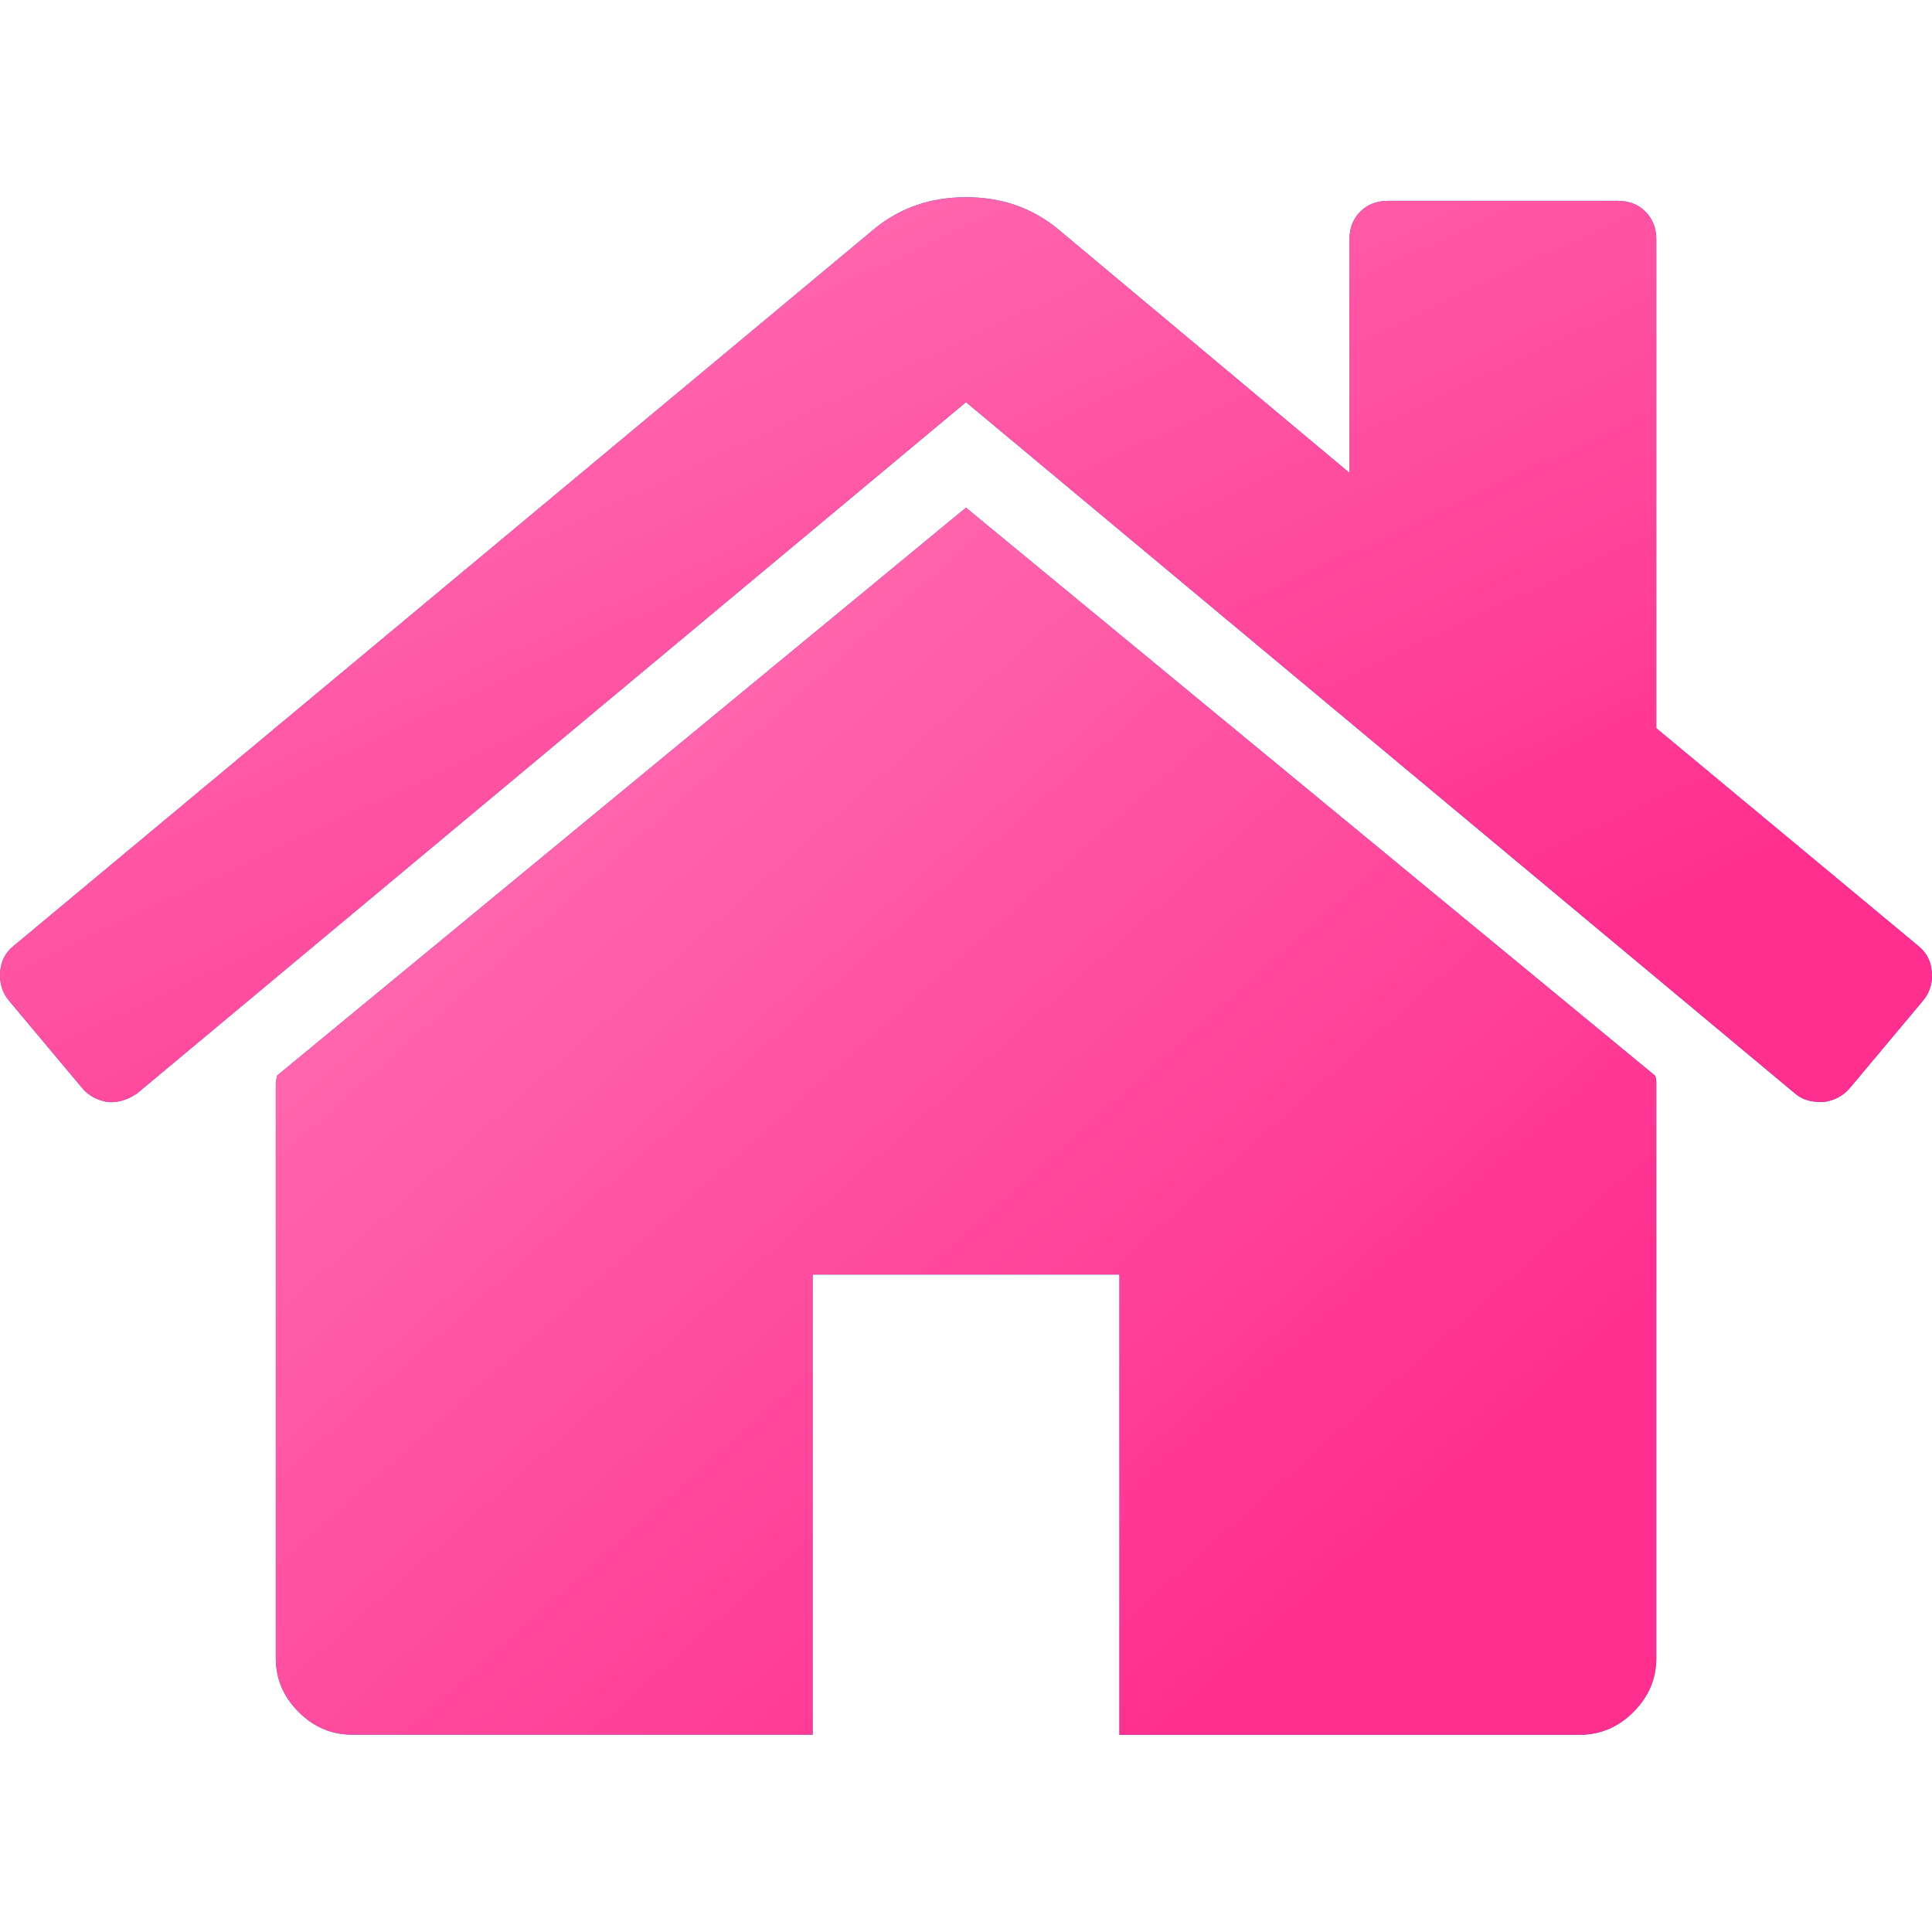
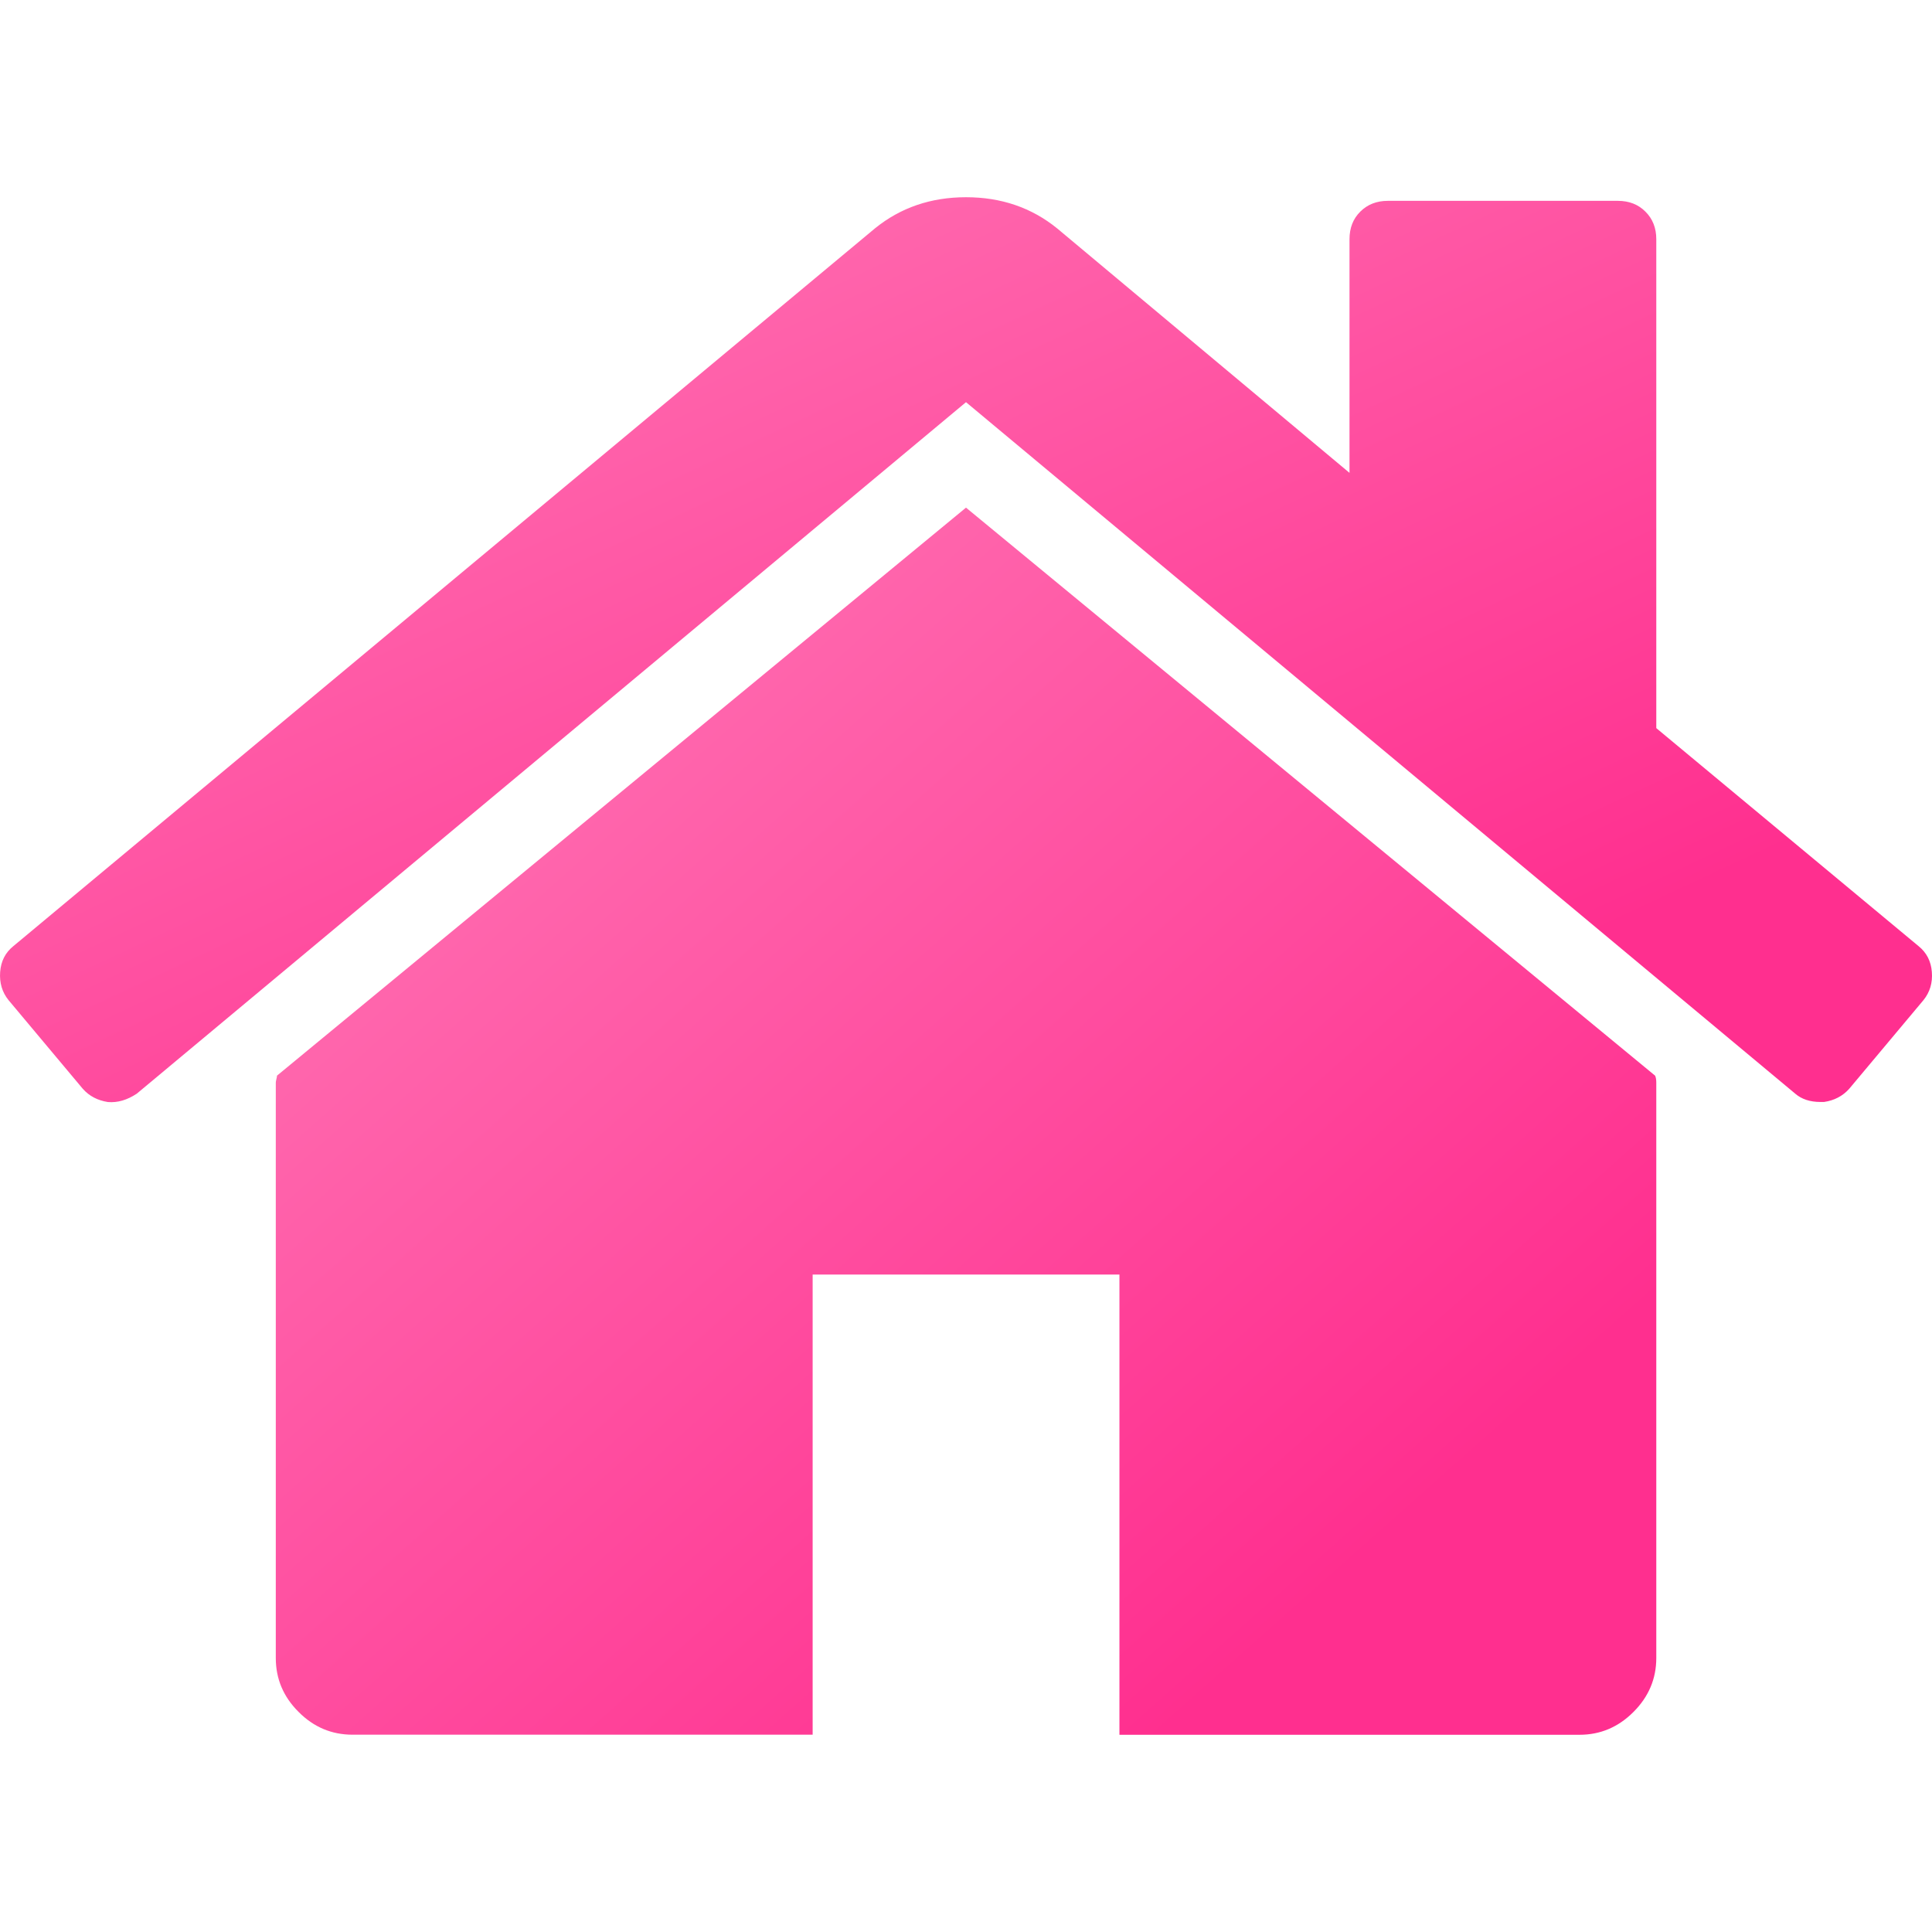
<svg xmlns="http://www.w3.org/2000/svg" xmlns:xlink="http://www.w3.org/1999/xlink" width="24" height="24" viewBox="0 0 24 24" fill="none">
-   <use xlink:href="#stroke0_6728_2372" fill="#1964E9" />
  <use xlink:href="#stroke0_6728_2372" fill="url(#paint0_linear_6728_2372)" />
-   <use xlink:href="#stroke1_6728_2372" fill="#1964E9" />
  <use xlink:href="#stroke1_6728_2372" fill="url(#paint1_linear_6728_2372)" />
  <defs>
    <linearGradient id="paint0_linear_6728_2372" x1="3.426" y1="6.306" x2="18.565" y2="23.337" gradientUnits="userSpaceOnUse">
      <stop stop-color="#FF7BB8" />
      <stop offset="0.822" stop-color="#FF2F8F" />
    </linearGradient>
    <linearGradient id="paint1_linear_6728_2372" x1="0" y1="2.45" x2="8.636" y2="20.888" gradientUnits="userSpaceOnUse">
      <stop stop-color="#FF7BB8" />
      <stop offset="0.822" stop-color="#FF2F8F" />
    </linearGradient>
    <path id="stroke0_6728_2372" d="M12 6.306L3.441 13.362C3.441 13.372 3.438 13.387 3.433 13.407C3.428 13.427 3.426 13.441 3.426 13.451V20.596C3.426 20.855 3.52 21.078 3.709 21.266C3.897 21.455 4.12 21.549 4.379 21.549H10.095V15.833H13.906V21.55H19.622C19.88 21.55 20.104 21.455 20.292 21.266C20.48 21.078 20.575 20.855 20.575 20.596V13.451C20.575 13.412 20.57 13.382 20.56 13.362L12 6.306Z" />
    <path id="stroke1_6728_2372" d="M23.834 11.754L20.575 9.045V2.971C20.575 2.833 20.53 2.718 20.44 2.629C20.352 2.54 20.237 2.495 20.098 2.495H17.24C17.101 2.495 16.987 2.54 16.898 2.629C16.808 2.718 16.764 2.833 16.764 2.971V5.874L13.132 2.837C12.814 2.579 12.437 2.45 12 2.45C11.564 2.45 11.187 2.579 10.869 2.837L0.165 11.754C0.066 11.834 0.012 11.94 0.002 12.074C-0.008 12.208 0.026 12.325 0.106 12.424L1.029 13.526C1.108 13.615 1.212 13.67 1.341 13.69C1.461 13.7 1.58 13.665 1.699 13.586L12 4.996L22.301 13.586C22.381 13.655 22.485 13.689 22.614 13.689H22.659C22.788 13.67 22.891 13.615 22.971 13.526L23.894 12.424C23.974 12.325 24.009 12.208 23.998 12.074C23.988 11.941 23.933 11.834 23.834 11.754Z" />
  </defs>
</svg>
